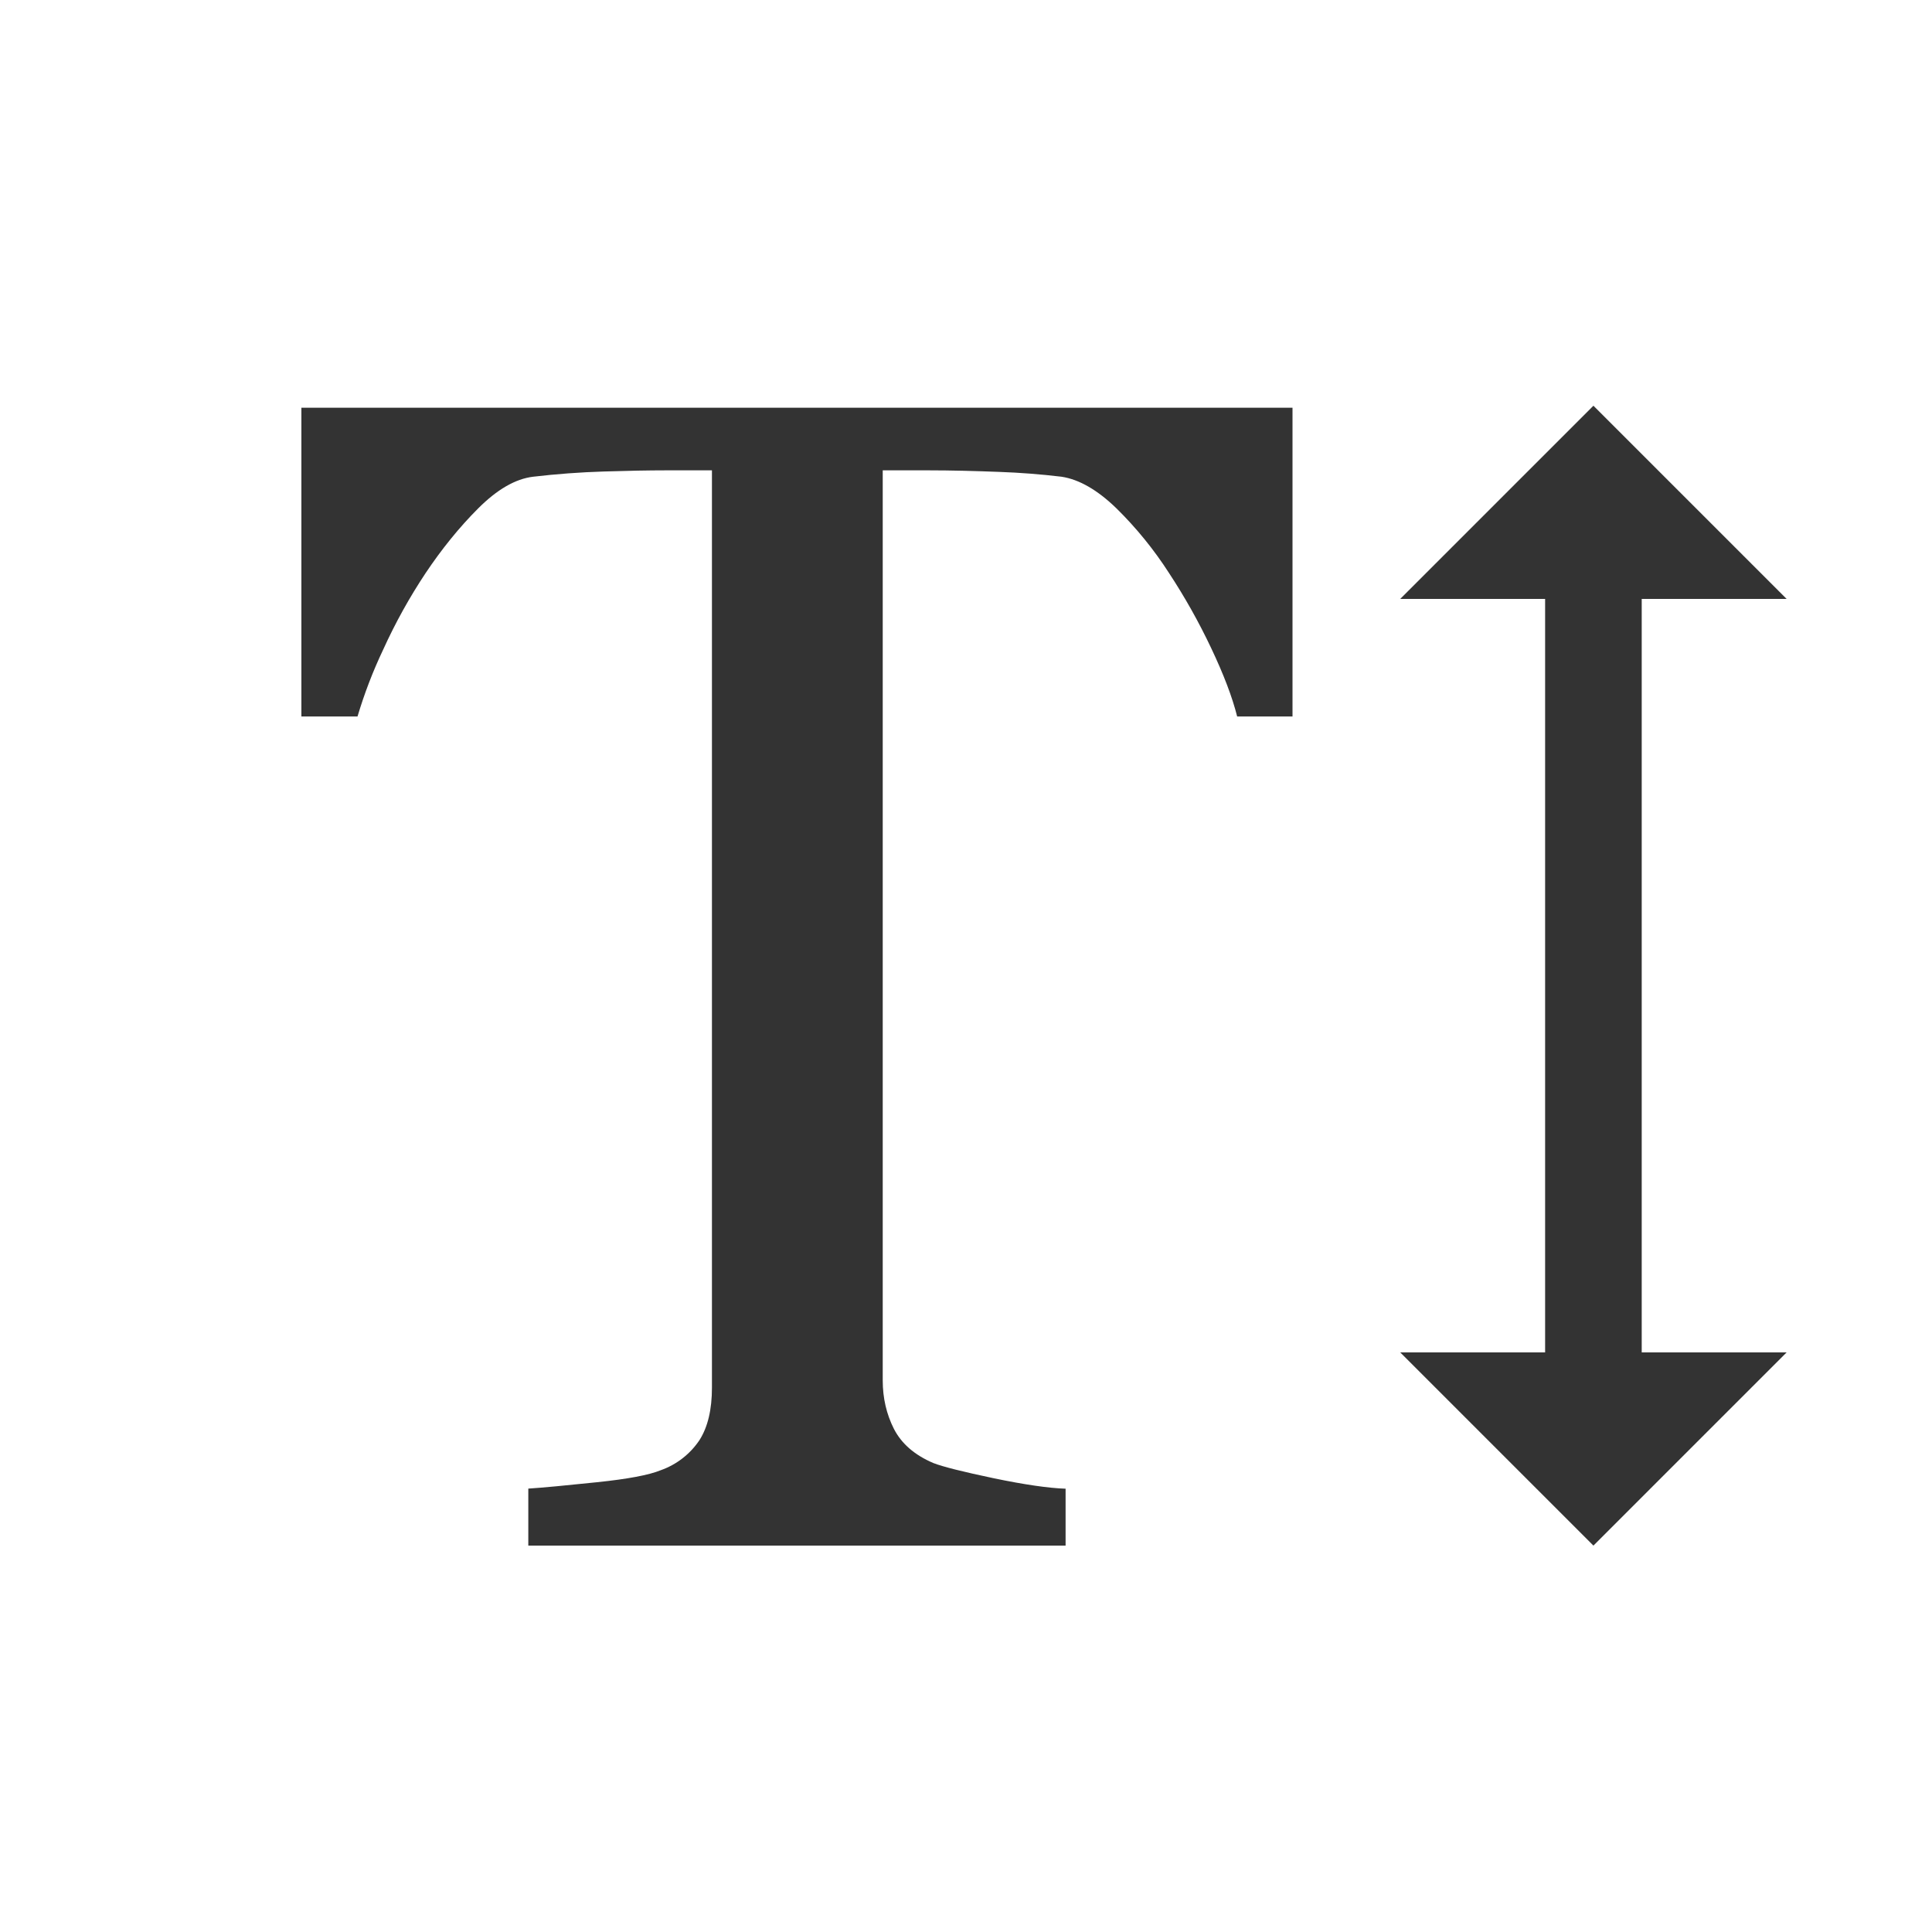
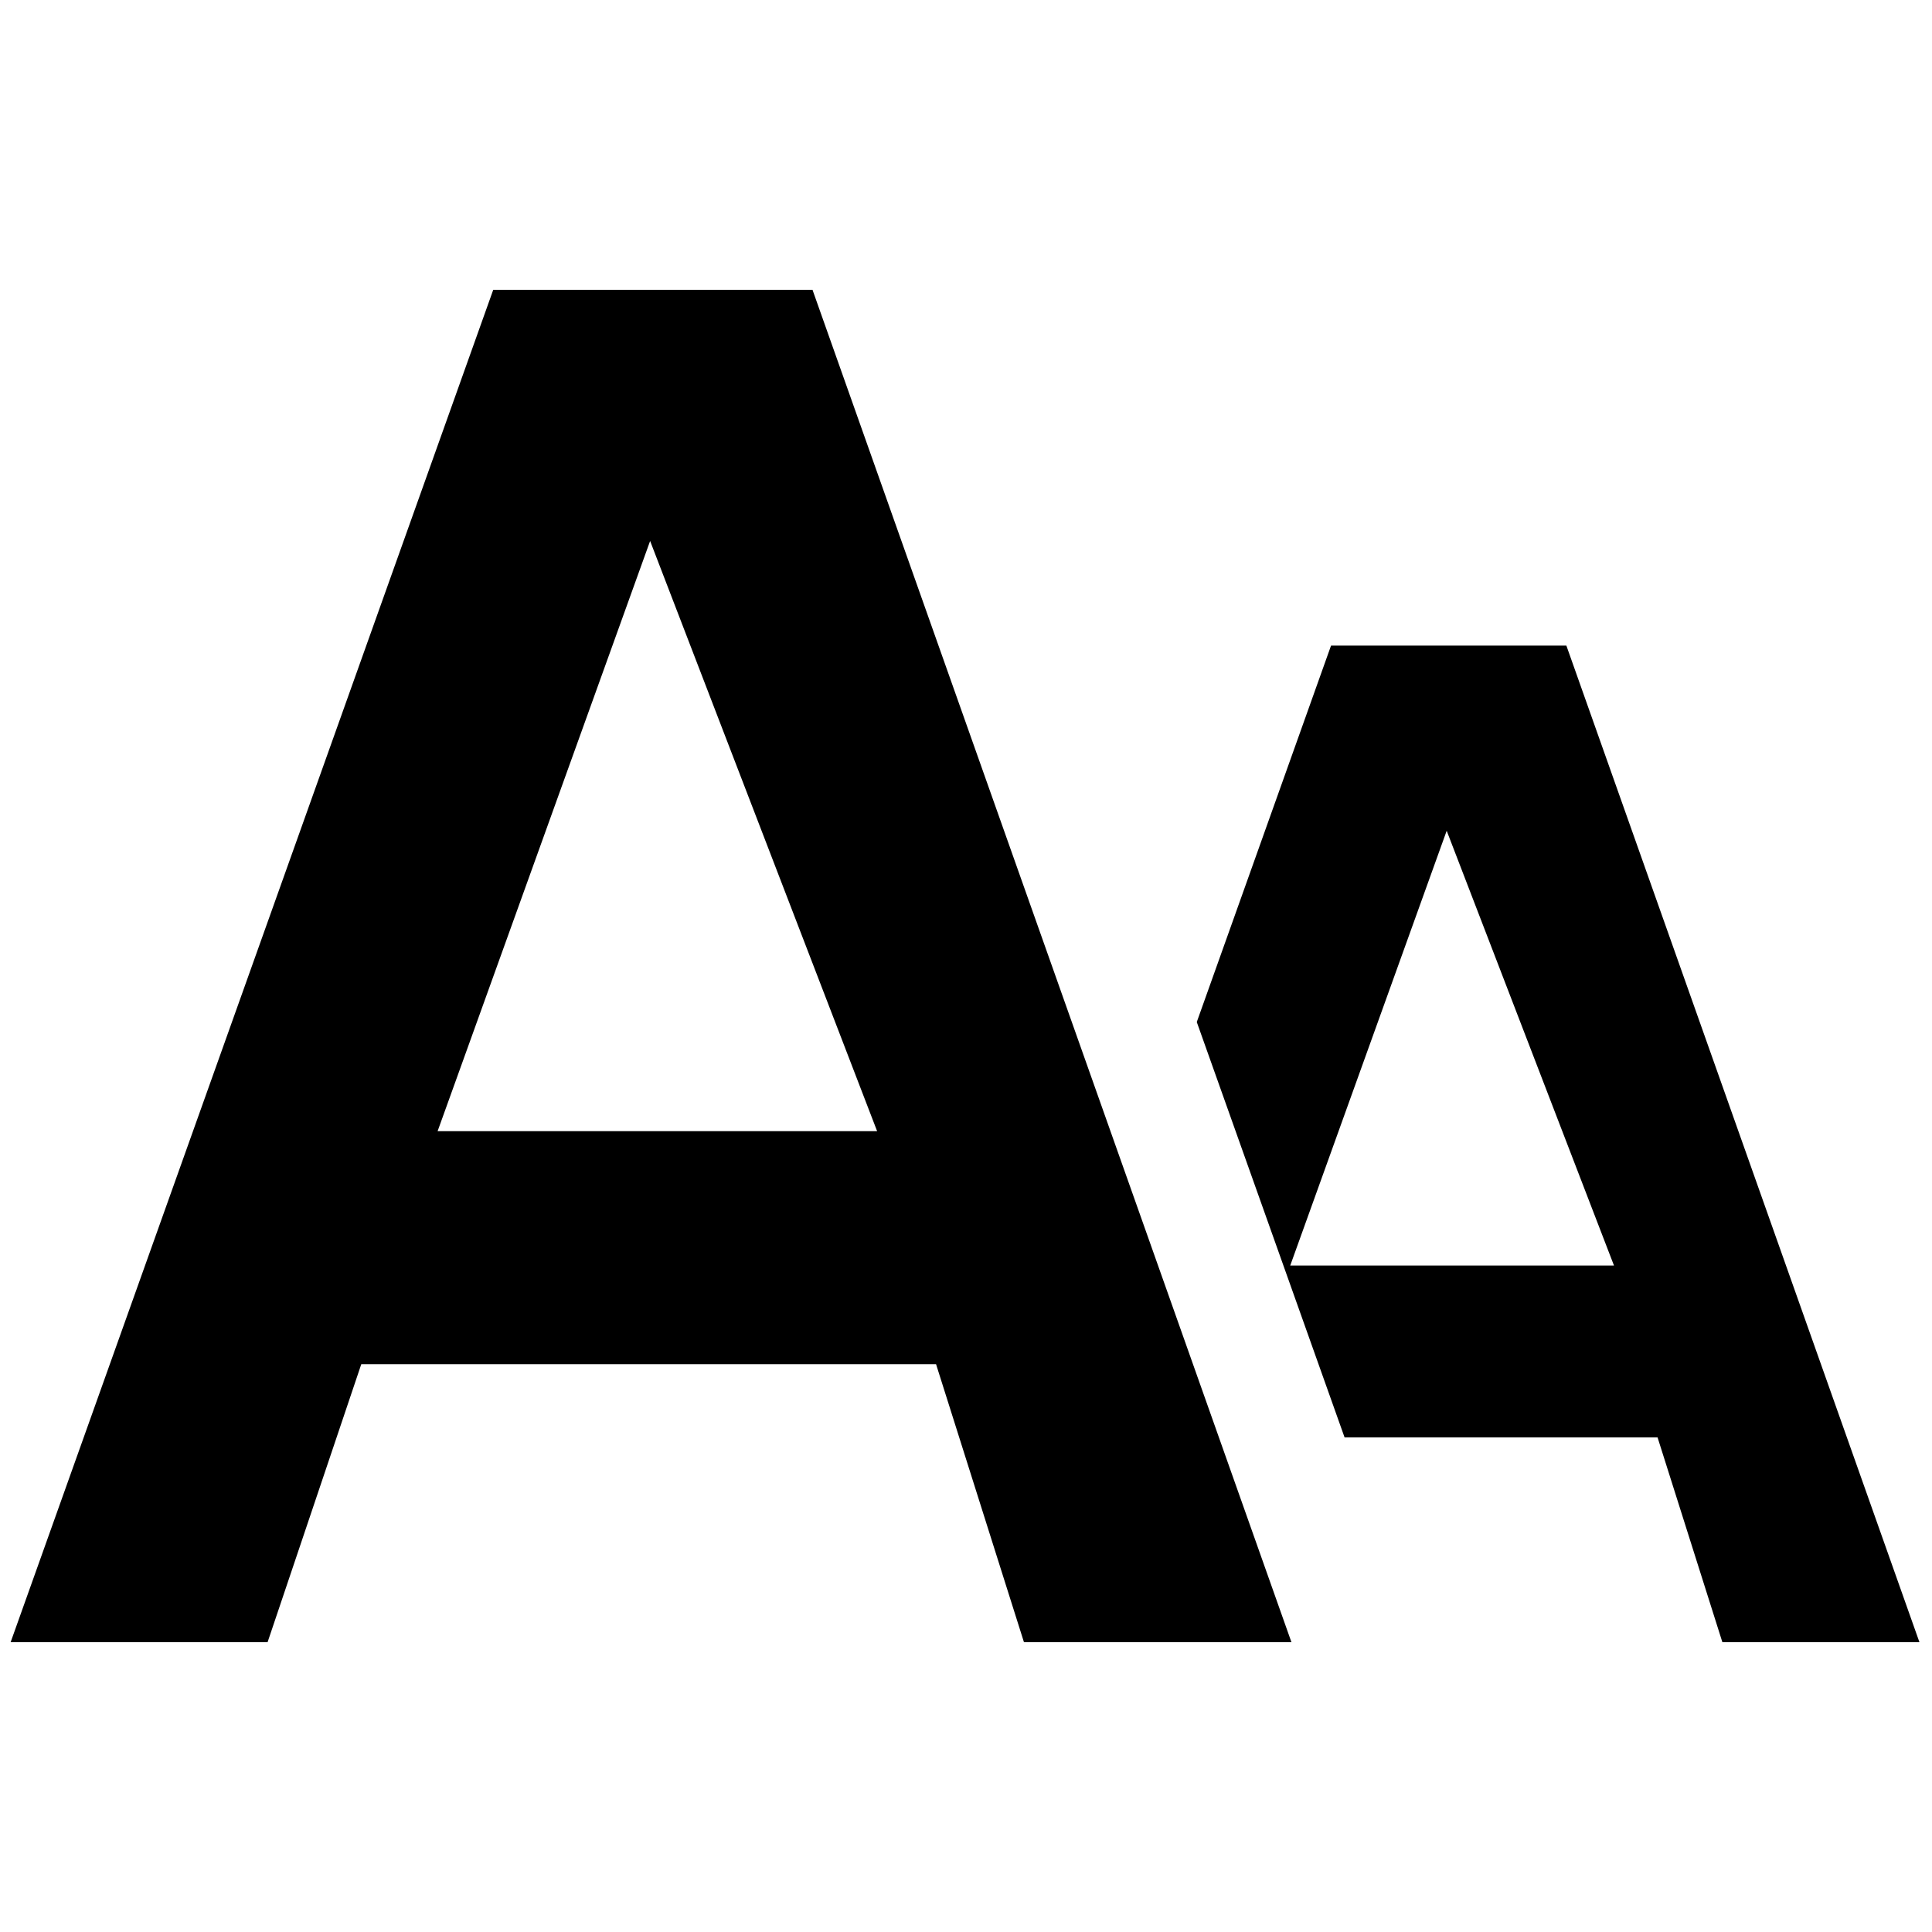
<svg xmlns="http://www.w3.org/2000/svg" width="20" height="20" viewBox="0 0 20 20">
-   <path d="M16.995 14h1.5l-2 2-2-2h1.5V6.2h-1.5l2-2 2 2h-1.5V14zM13.38 7.417h-.573c-.05-.2-.14-.436-.27-.71a6.38 6.38 0 0 0-.436-.776 3.888 3.888 0 0 0-.543-.668c-.197-.191-.386-.3-.569-.328a7.808 7.808 0 0 0-.647-.05c-.26-.01-.501-.016-.722-.016h-.482v9.421c0 .183.039.35.116.502.078.152.213.27.407.353.1.039.309.091.627.158.318.066.566.102.743.108V16H5.469v-.59c.155-.01.392-.033.71-.066.318-.033.538-.074.66-.124a.806.806 0 0 0 .402-.312c.086-.135.129-.316.129-.543V4.869h-.481c-.172 0-.385.004-.64.012a8.538 8.538 0 0 0-.73.054c-.183.022-.372.131-.569.328-.196.196-.377.42-.543.668a5.642 5.642 0 0 0-.44.793 4.81 4.81 0 0 0-.266.693H3.12V4.221h10.26v3.196z" fill="#333" fill-rule="evenodd" />
+   <path d="M13.919 14.88l-1.53-4.3 1.39-3.897h2.436L19.87 17h-2.04l-.671-2.12h-3.24zm-.564-1.779h3.353L14.976 8.6l-1.62 4.502zM5.105 3h3.306l4.958 14H10.6l-.91-2.878H3.74L2.77 17H.11L5.106 3zm-.575 8.71h4.55L6.73 5.6l-2.2 6.11z" fill-rule="evenodd" />
</svg>
